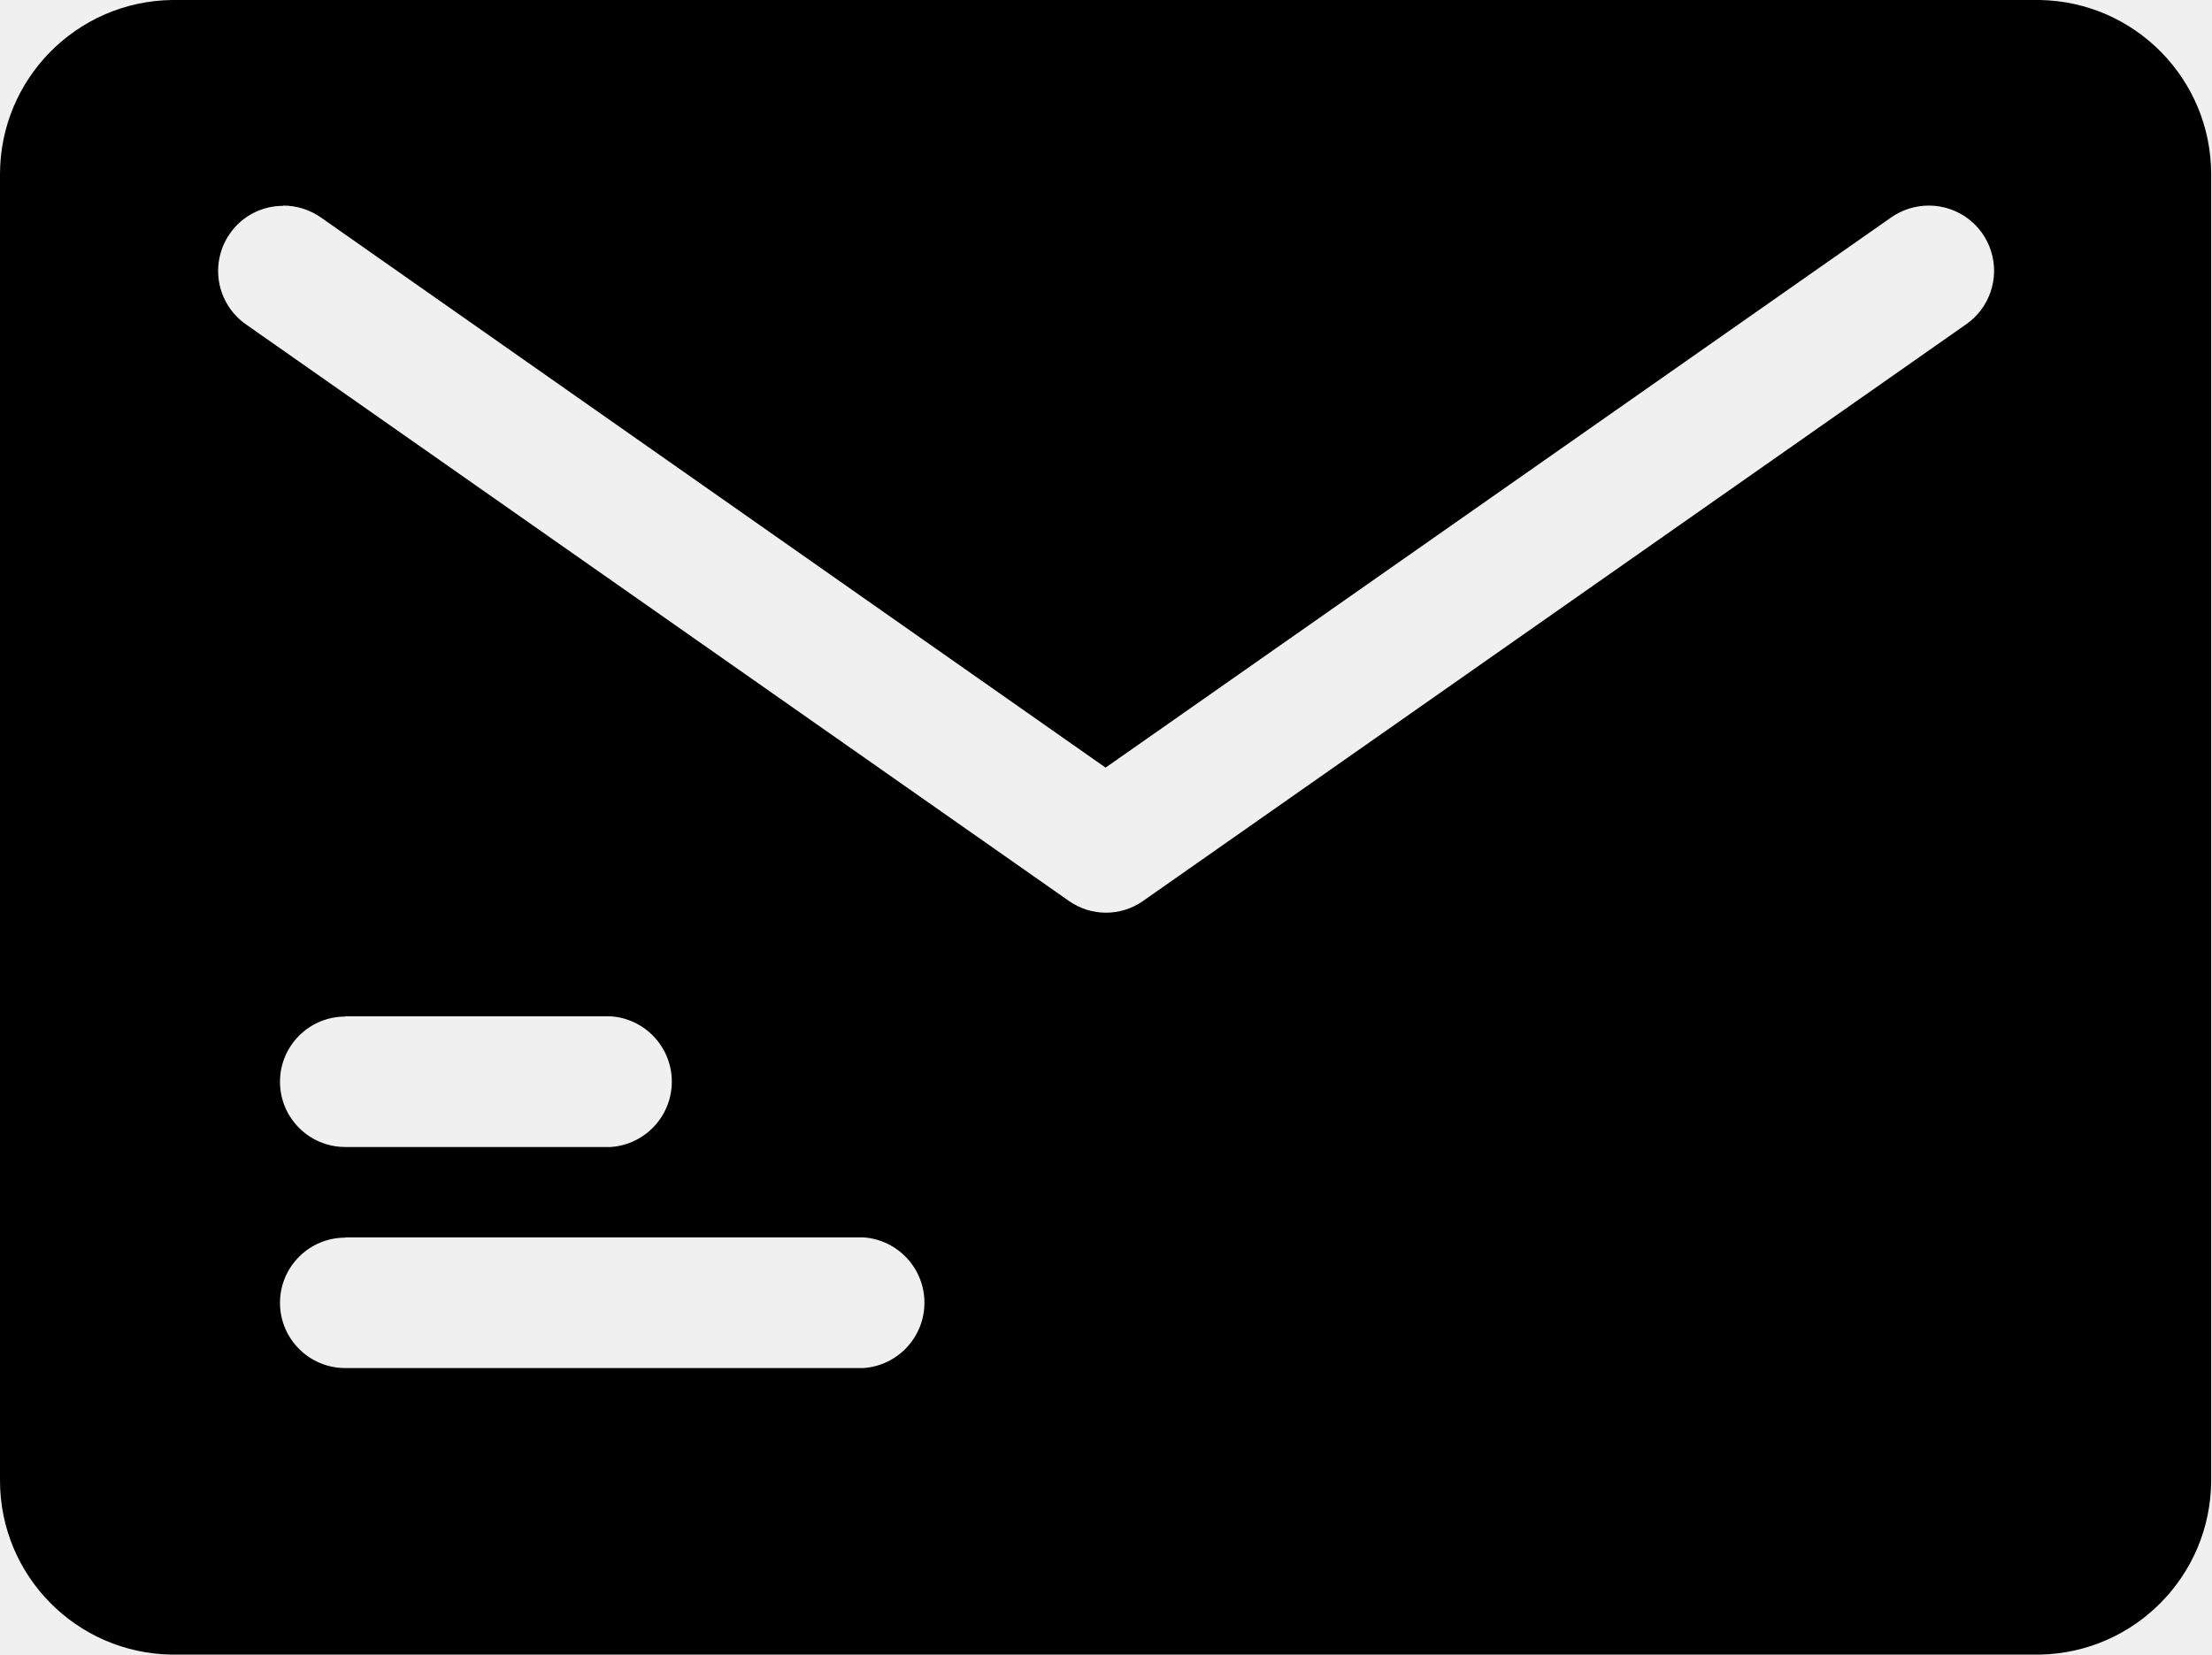
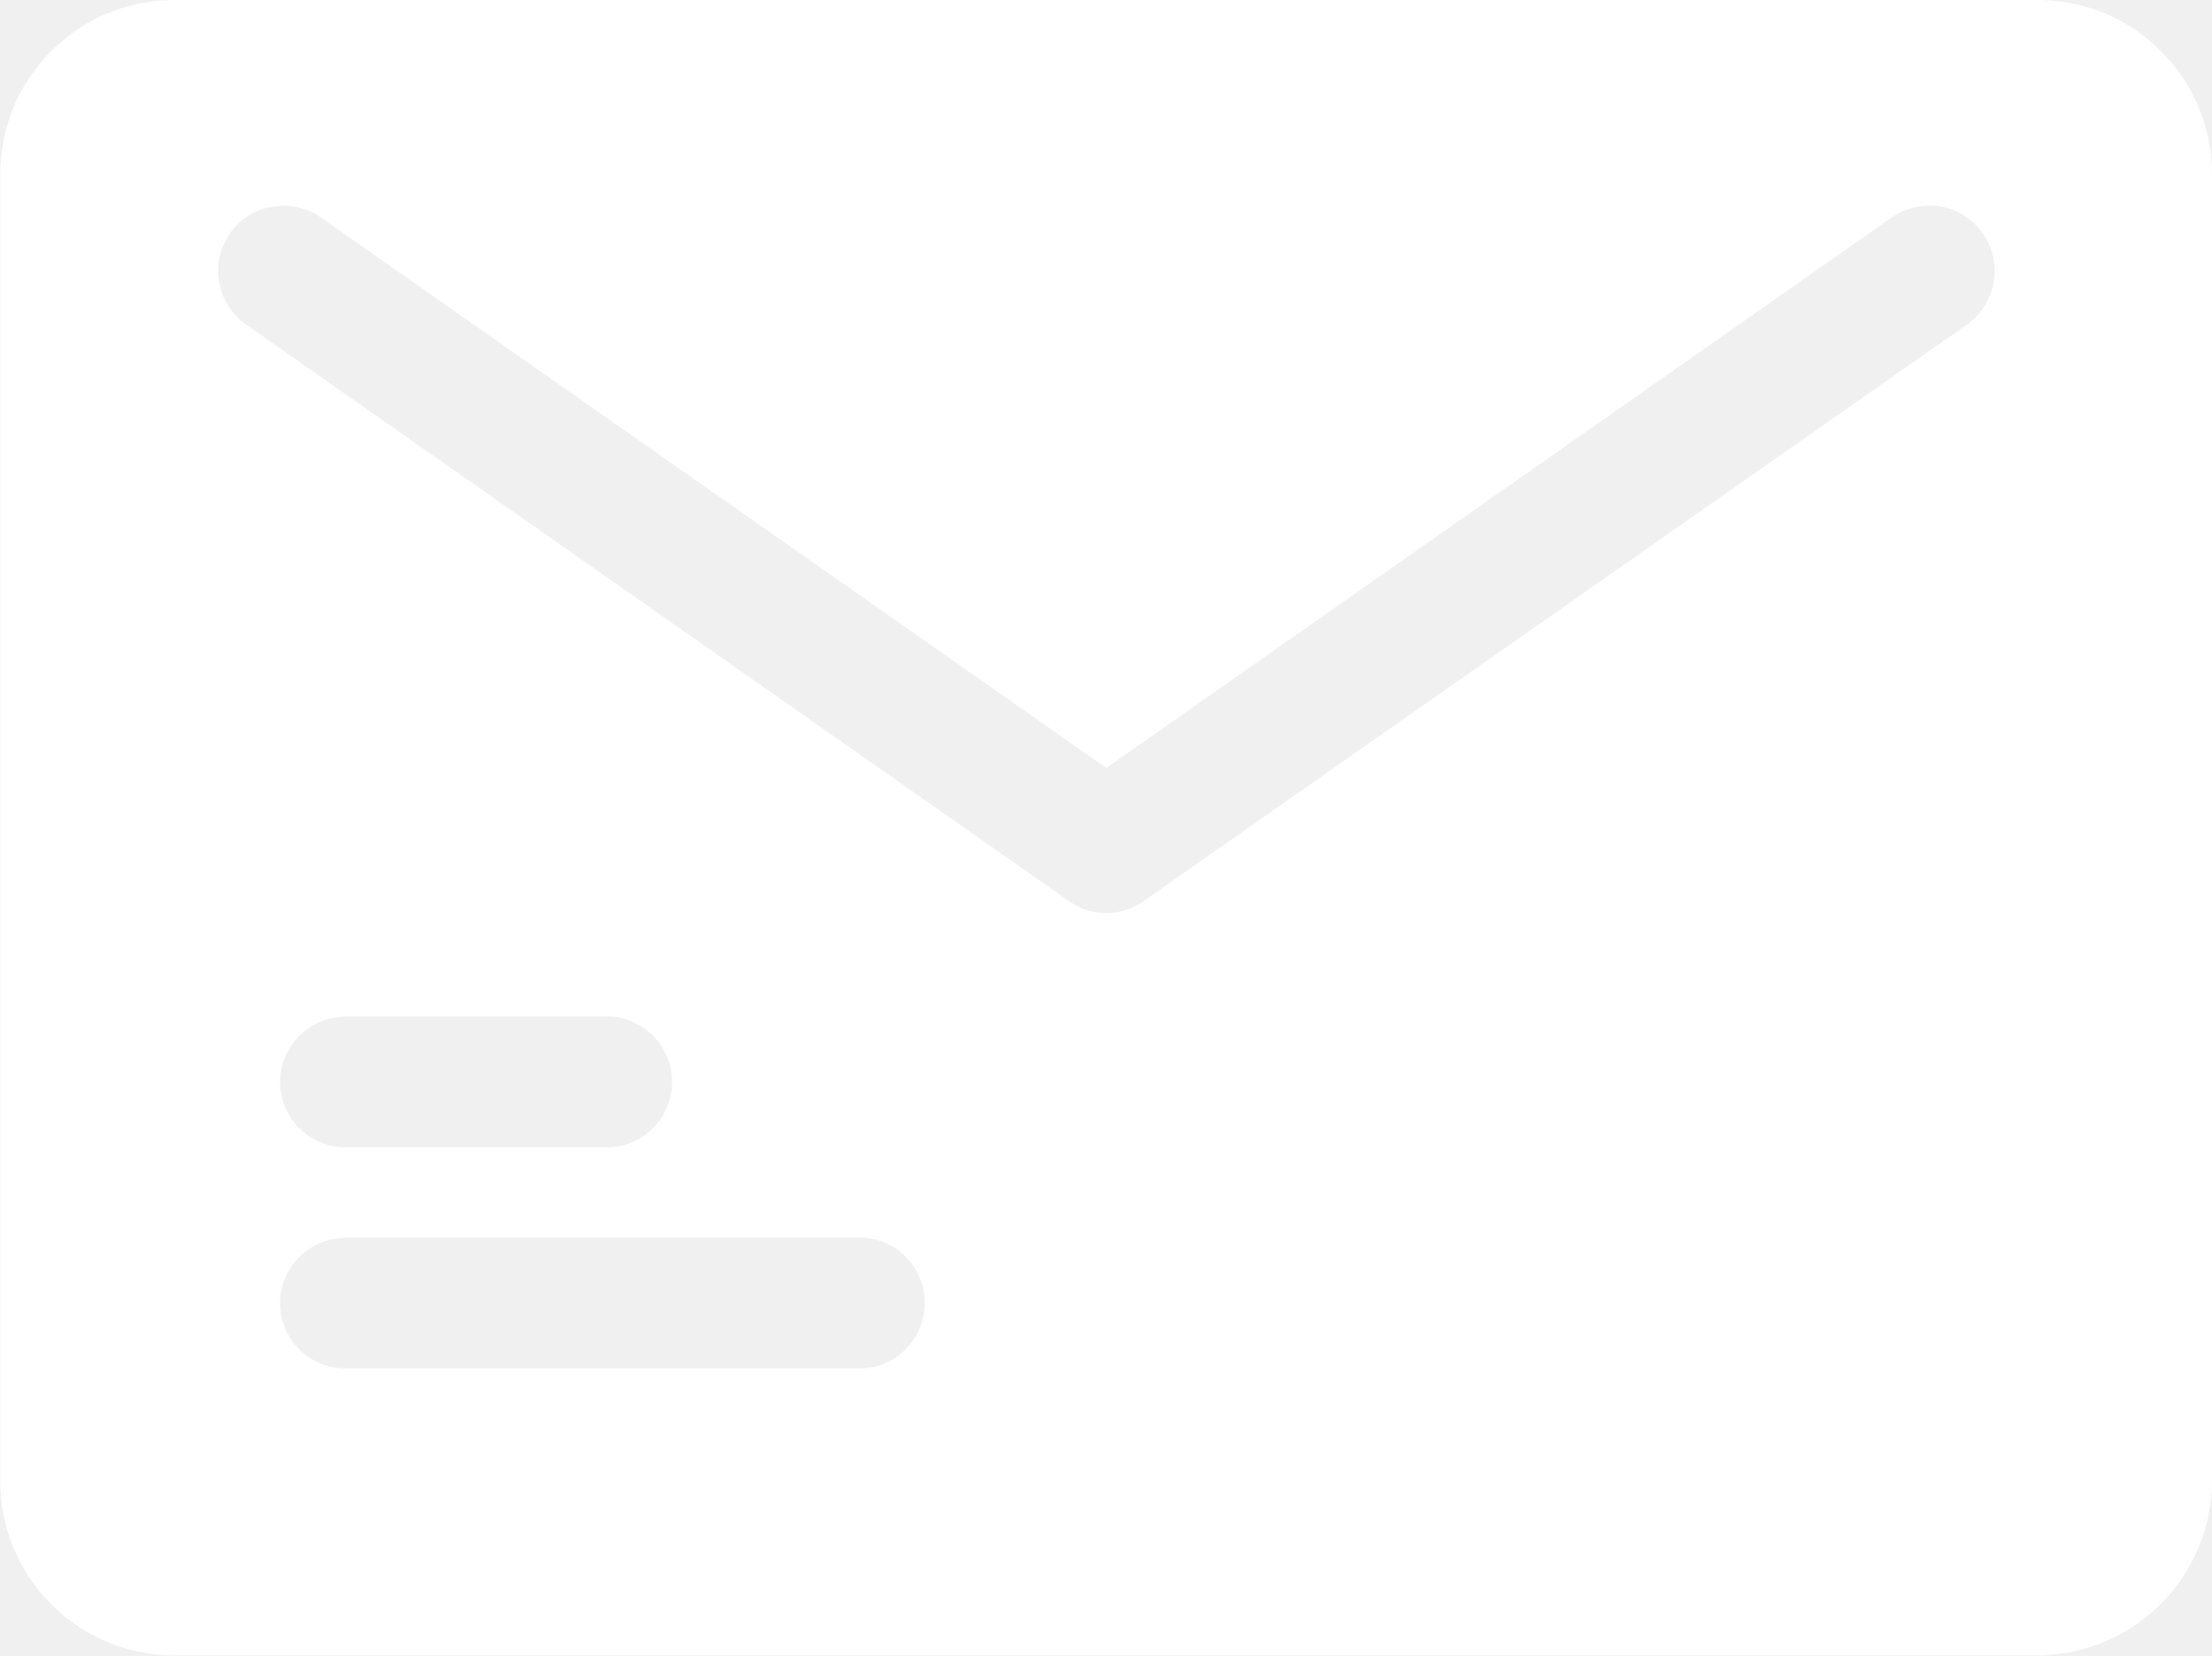
- <svg xmlns="http://www.w3.org/2000/svg" id="Layer_1" data-name="Layer 1" viewBox="0 0 80.03 59.89">
-   <path d="M10.25,7.44a2.38,2.38,0,0,1,1.36.43L40,27.78,68.42,7.87a2.38,2.38,0,0,1,1.36-.43,2.36,2.36,0,0,1,1.35,4.3L41.35,32.61a2.33,2.33,0,0,1-2.67,0L8.9,11.74a2.36,2.36,0,0,1-.58-3.29,2.33,2.33,0,0,1,1.92-1h0Zm2.24,29.34h9.6a2.37,2.37,0,0,1,0,4.73h-9.6a2.36,2.36,0,0,1,0-4.72h0Zm0,8H31.23a2.37,2.37,0,0,1,0,4.73H12.49a2.36,2.36,0,0,1,0-4.72ZM73.81,0H6.22A6.31,6.31,0,0,0,0,6.3V53.58a6.3,6.3,0,0,0,6.22,6.3H73.81A6.32,6.32,0,0,0,80,53.58V6.3A6.31,6.31,0,0,0,73.81,0Z" />
+ <svg xmlns="http://www.w3.org/2000/svg" id="Layer_1" data-name="Layer 1" viewBox="0 0 80 59.88">
+   <defs>
+     <style>.cls-1{fill:#fff;}</style>
+   </defs>
+   <path class="cls-1" d="M10.24,17.5a2.38,2.38,0,0,1,1.36.43L40,37.84,68.4,17.93a2.38,2.38,0,0,1,1.36-.43,2.35,2.35,0,0,1,2.37,2.35,2.38,2.38,0,0,1-1,1.95L41.33,42.67a2.32,2.32,0,0,1-2.66,0L8.89,21.8a2.37,2.37,0,0,1-.59-3.29h0a2.29,2.29,0,0,1,1.92-1h0Zm2.24,29.33h9.6a2.37,2.37,0,0,1,0,4.73h-9.6a2.36,2.36,0,1,1,0-4.72h0Zm0,8H31.22a2.37,2.37,0,0,1,0,4.73H12.48a2.36,2.36,0,1,1,0-4.72ZM73.79,10.06H6.21A6.3,6.3,0,0,0,0,16.36V63.64a6.3,6.3,0,0,0,6.22,6.3H73.79a6.34,6.34,0,0,0,6.2-6.3V16.36A6.31,6.31,0,0,0,73.79,10.06Z" transform="translate(0.01 -10.06)" />
</svg>
